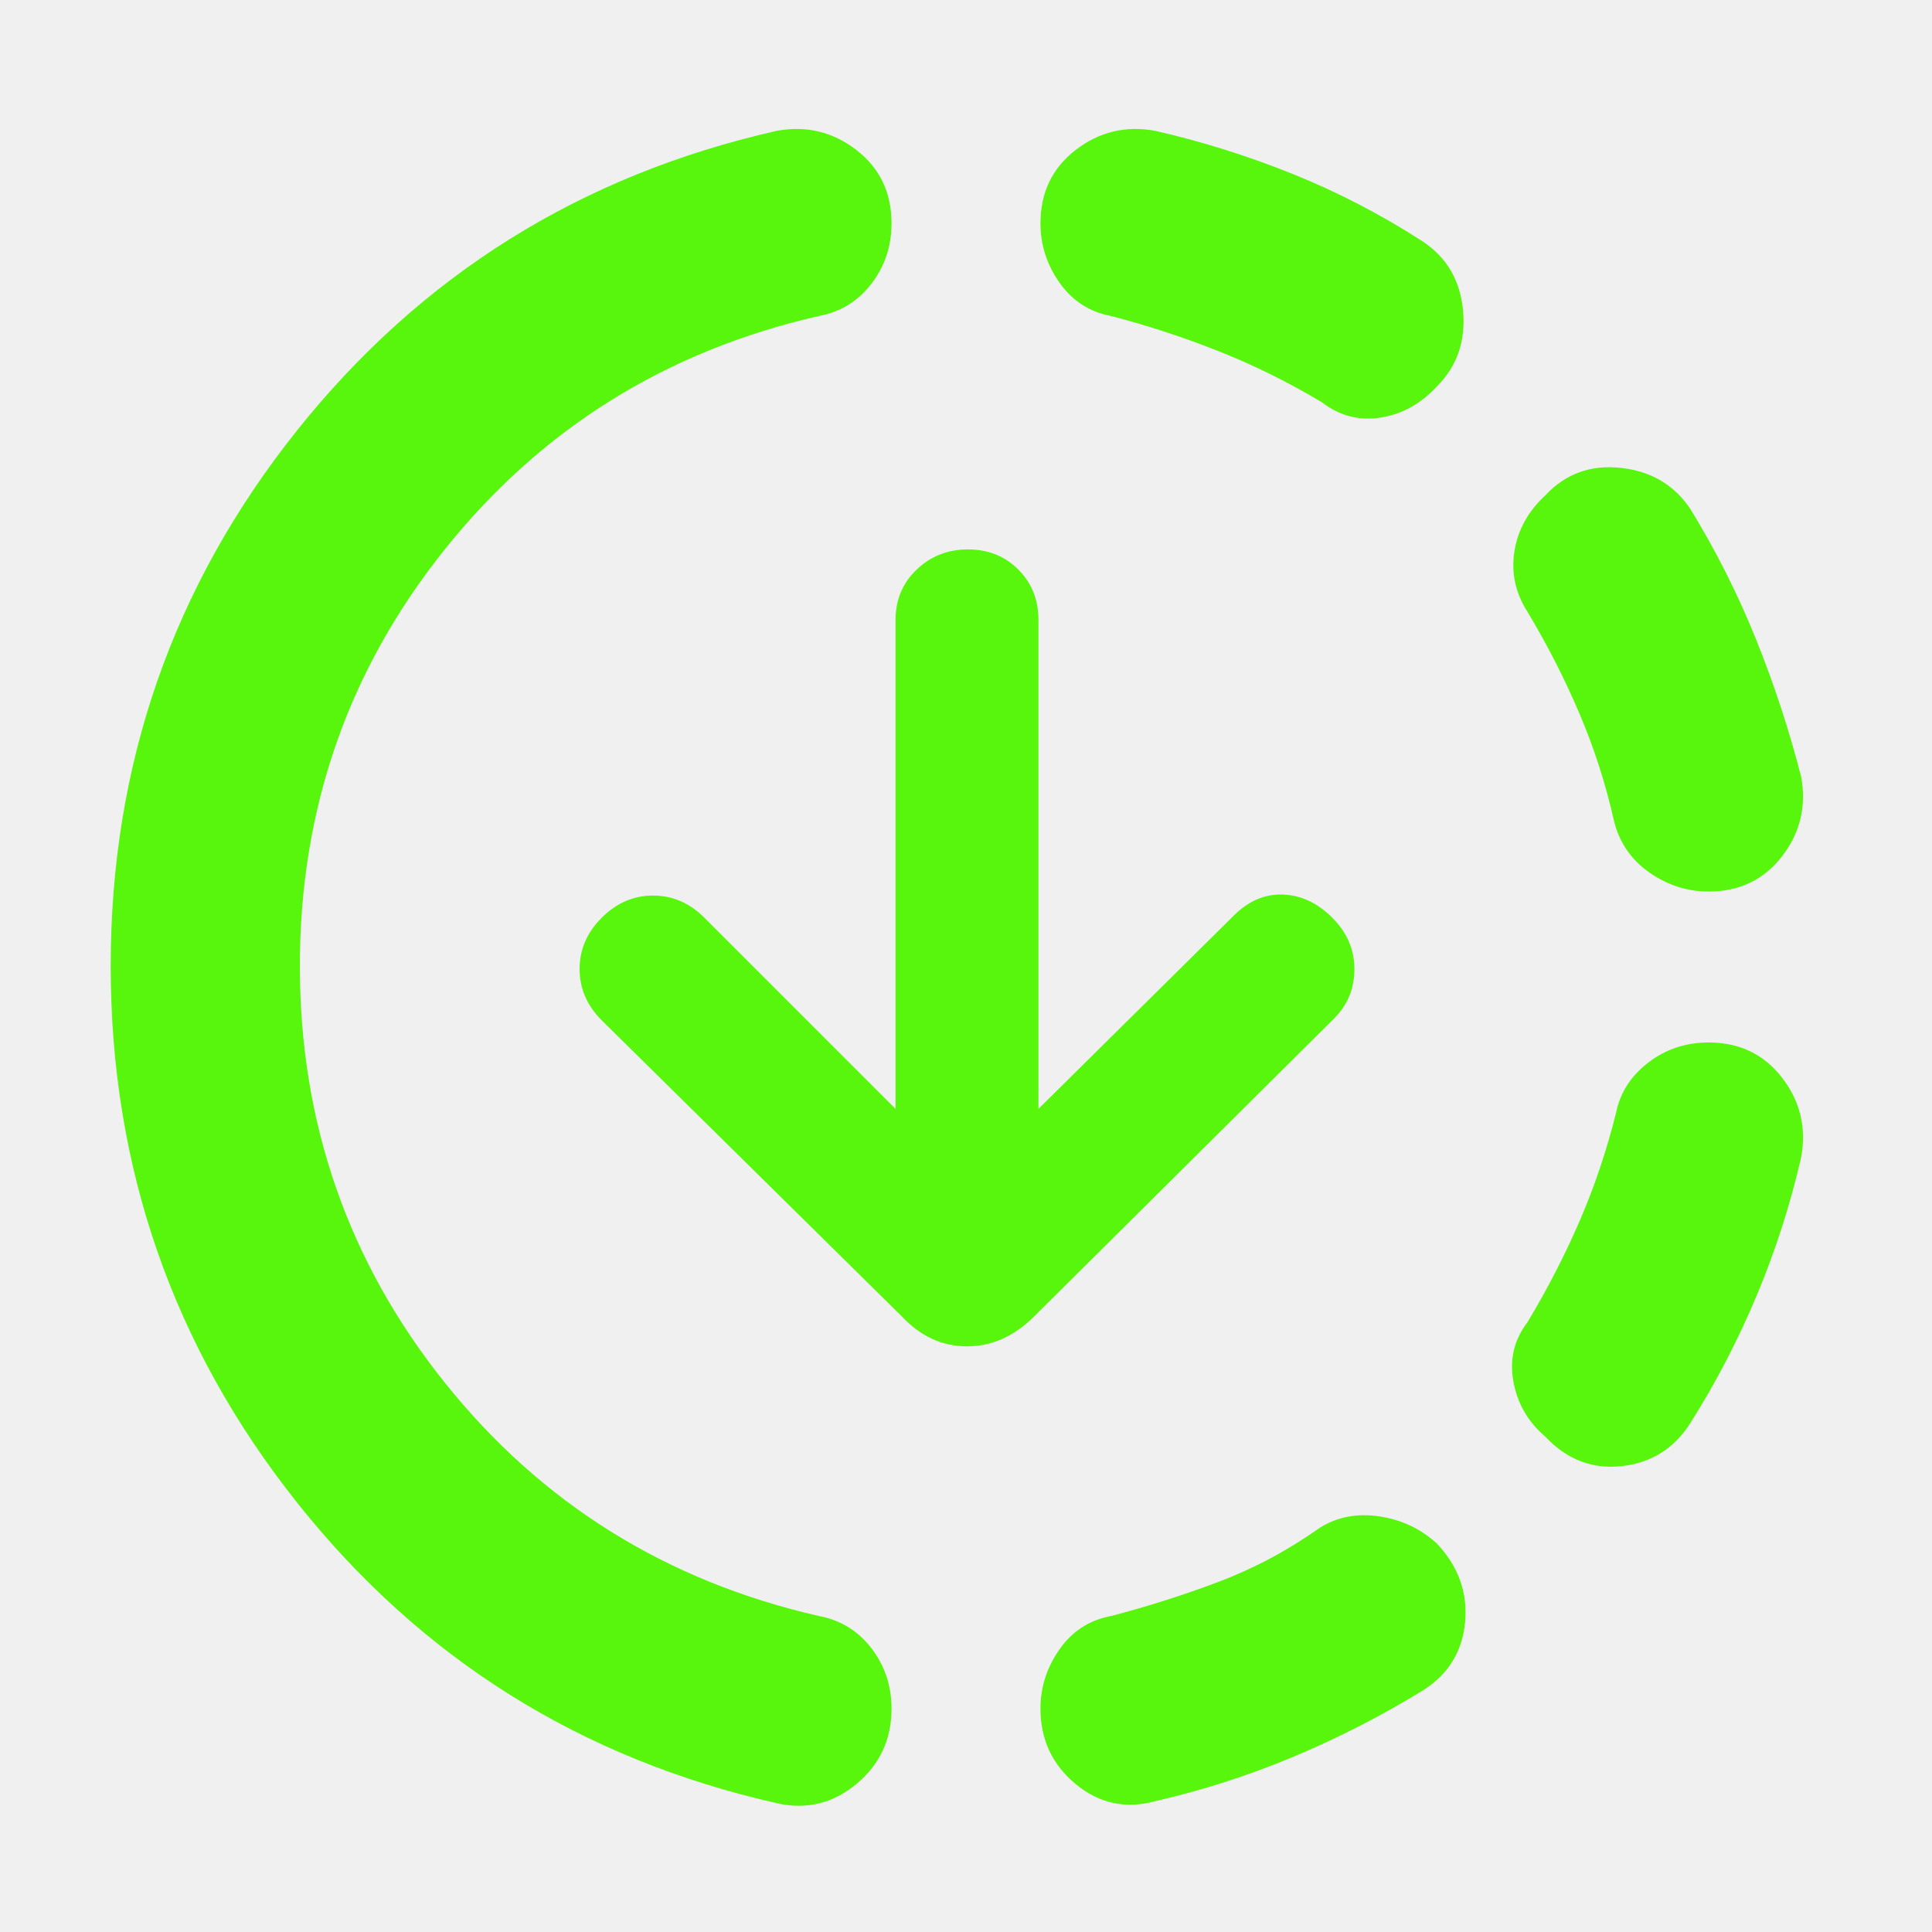
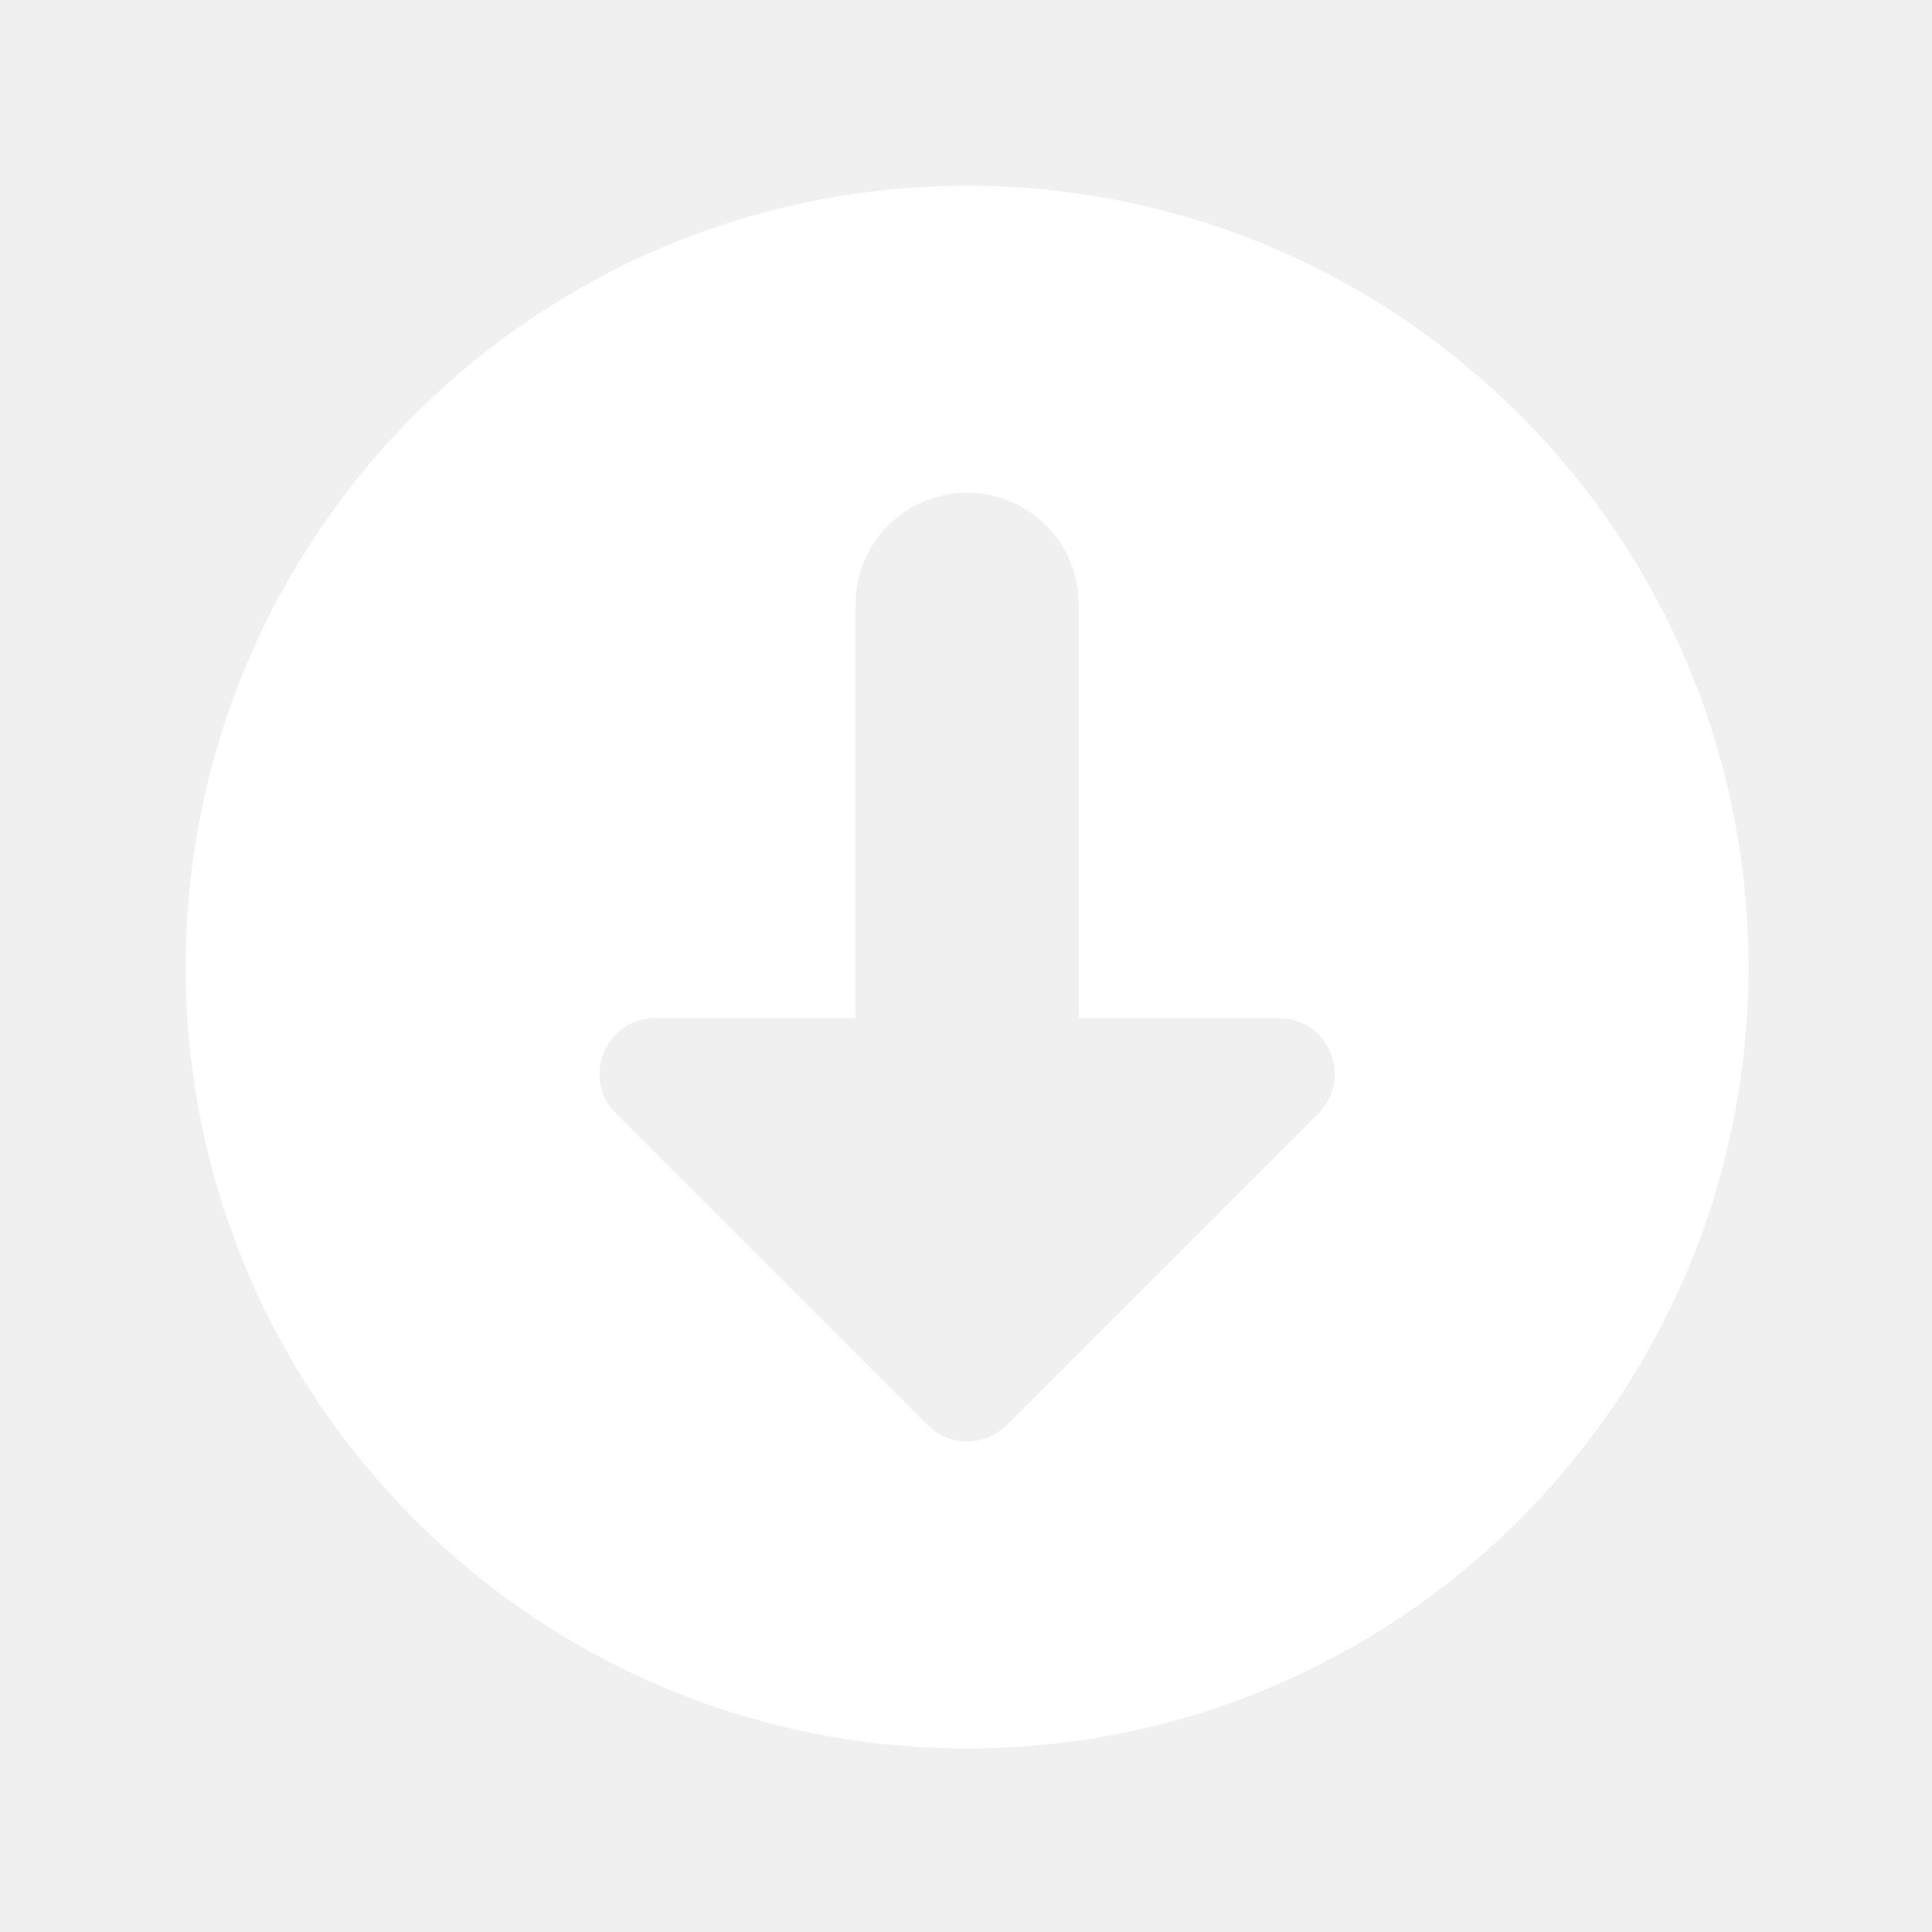
- <svg xmlns="http://www.w3.org/2000/svg" width="48" height="48" viewBox="0 0 48 48" fill="none">
-   <path d="M19.3 44.8C14.433 43.7 10.458 41.208 7.375 37.325C4.292 33.441 2.75 29 2.75 24C2.75 19 4.292 14.566 7.375 10.7C10.458 6.833 14.433 4.35 19.3 3.25C20.033 3.116 20.692 3.275 21.275 3.725C21.858 4.175 22.15 4.783 22.15 5.55C22.15 6.116 21.983 6.616 21.65 7.05C21.317 7.483 20.883 7.75 20.35 7.85C16.55 8.716 13.45 10.65 11.05 13.65C8.65 16.65 7.45 20.1 7.45 24C7.45 27.9 8.65 31.35 11.05 34.35C13.45 37.35 16.55 39.283 20.35 40.15C20.883 40.25 21.317 40.517 21.65 40.95C21.983 41.383 22.15 41.883 22.15 42.45C22.15 43.217 21.858 43.842 21.275 44.325C20.692 44.808 20.033 44.967 19.3 44.8ZM28.7 44.75C27.967 44.95 27.308 44.808 26.725 44.325C26.142 43.842 25.85 43.217 25.85 42.45C25.85 41.916 26.008 41.425 26.325 40.975C26.642 40.525 27.067 40.25 27.6 40.15C28.5 39.916 29.392 39.633 30.275 39.3C31.158 38.967 32 38.517 32.8 37.95C33.233 37.683 33.725 37.592 34.275 37.675C34.825 37.758 35.3 37.983 35.7 38.35C36.233 38.916 36.467 39.566 36.4 40.3C36.333 41.033 35.983 41.6 35.35 42C34.317 42.633 33.242 43.183 32.125 43.65C31.008 44.117 29.867 44.483 28.7 44.75ZM38.4 35.7C37.967 35.333 37.7 34.875 37.6 34.325C37.5 33.775 37.617 33.283 37.95 32.85C38.45 32.017 38.883 31.175 39.25 30.325C39.617 29.475 39.917 28.583 40.15 27.65C40.25 27.15 40.517 26.733 40.95 26.4C41.383 26.067 41.883 25.9 42.45 25.9C43.217 25.9 43.825 26.192 44.275 26.775C44.725 27.358 44.883 28.017 44.75 28.75C44.483 29.916 44.117 31.058 43.65 32.175C43.183 33.291 42.633 34.35 42 35.35C41.6 35.983 41.033 36.342 40.3 36.425C39.567 36.508 38.933 36.267 38.4 35.7ZM42.45 22.15C41.917 22.15 41.425 21.991 40.975 21.675C40.525 21.358 40.233 20.933 40.1 20.4C39.9 19.5 39.617 18.616 39.25 17.75C38.883 16.883 38.45 16.033 37.95 15.2C37.65 14.733 37.542 14.233 37.625 13.7C37.708 13.166 37.967 12.7 38.4 12.3C38.9 11.767 39.525 11.541 40.275 11.625C41.025 11.708 41.6 12.05 42 12.65C42.633 13.683 43.175 14.758 43.625 15.875C44.075 16.991 44.45 18.133 44.75 19.3C44.883 20.033 44.725 20.692 44.275 21.275C43.825 21.858 43.217 22.15 42.45 22.15ZM32.85 10C32.017 9.5 31.158 9.075 30.275 8.725C29.392 8.375 28.5 8.083 27.6 7.85C27.067 7.75 26.642 7.475 26.325 7.025C26.008 6.575 25.85 6.083 25.85 5.55C25.85 4.783 26.142 4.175 26.725 3.725C27.308 3.275 27.967 3.116 28.7 3.25C29.867 3.516 31.008 3.875 32.125 4.325C33.242 4.775 34.317 5.333 35.35 6C35.95 6.4 36.283 6.975 36.35 7.725C36.417 8.475 36.2 9.1 35.7 9.6C35.3 10.033 34.833 10.291 34.3 10.375C33.767 10.458 33.283 10.333 32.85 10ZM25.8 27.55L30.65 22.75C31.017 22.383 31.425 22.208 31.875 22.225C32.325 22.241 32.733 22.433 33.1 22.8C33.467 23.166 33.65 23.591 33.65 24.075C33.65 24.558 33.483 24.966 33.15 25.3L25.7 32.7C25.2 33.2 24.642 33.45 24.025 33.45C23.408 33.45 22.867 33.2 22.4 32.7L14.95 25.35C14.583 24.983 14.4 24.558 14.4 24.075C14.4 23.591 14.583 23.166 14.95 22.8C15.317 22.433 15.742 22.25 16.225 22.25C16.708 22.25 17.133 22.433 17.5 22.8L22.25 27.55V15.4C22.25 14.9 22.425 14.483 22.775 14.15C23.125 13.816 23.55 13.65 24.05 13.65C24.55 13.65 24.967 13.816 25.3 14.15C25.633 14.483 25.8 14.9 25.8 15.4V27.55Z" fill="#57F60C" />
+ <svg xmlns="http://www.w3.org/2000/svg" width="156" height="156" viewBox="0 0 156 156" fill="none">
+   <g clip-path="url(#clip0_28587_14)">
+     <path fill-rule="evenodd" clip-rule="evenodd" d="M78.09 141.18C112.934 141.18 141.18 112.934 141.18 78.09C141.18 43.246 112.934 15 78.09 15C43.246 15 15 43.246 15 78.09C15 112.934 43.246 141.18 78.09 141.18ZM106.448 89.901L81.276 115.072C79.516 116.833 76.663 116.833 74.903 115.072L49.731 89.901C46.892 87.062 48.903 82.208 52.918 82.208H69.077V48.798C69.077 43.821 73.112 39.785 78.09 39.785C83.067 39.785 87.102 43.821 87.102 48.798V82.208H103.261C107.276 82.208 109.287 87.062 106.448 89.901Z" fill="white" />
+   </g>
+   <defs>
+     <clipPath id="clip0_28587_14">
+       <rect width="155.294" height="155.294" fill="white" />
+     </clipPath>
+   </defs>
</svg>
